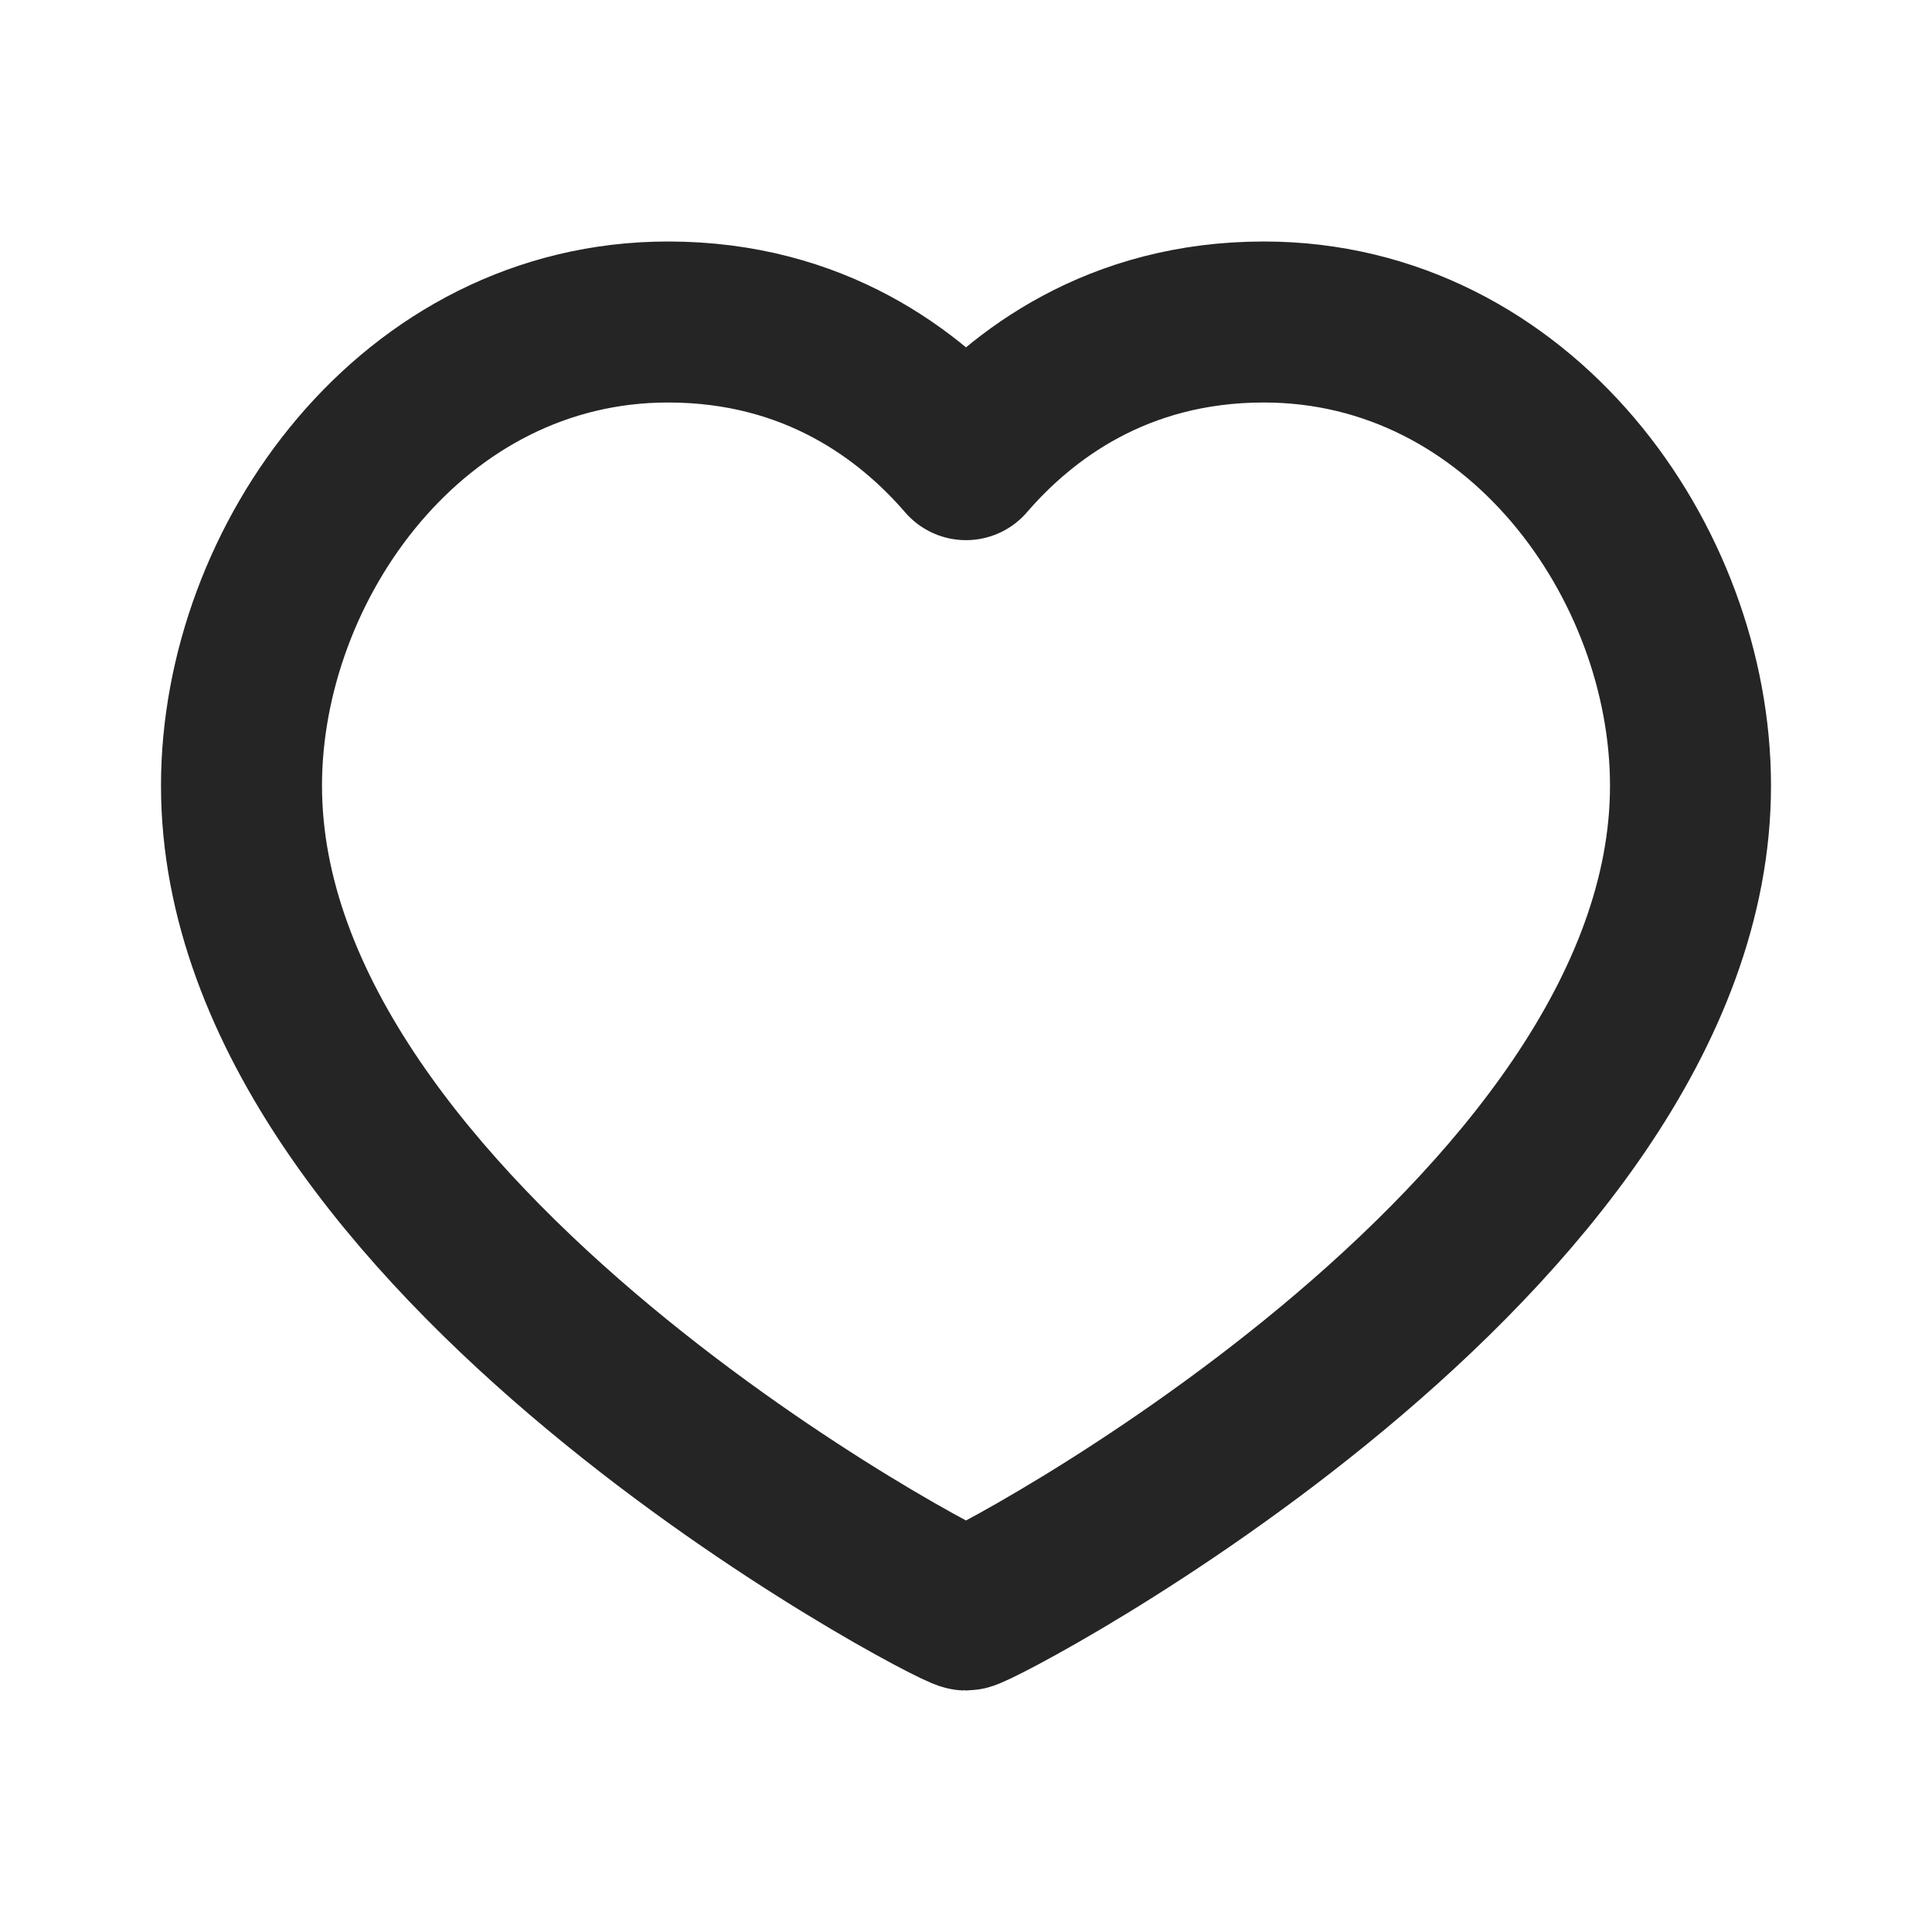
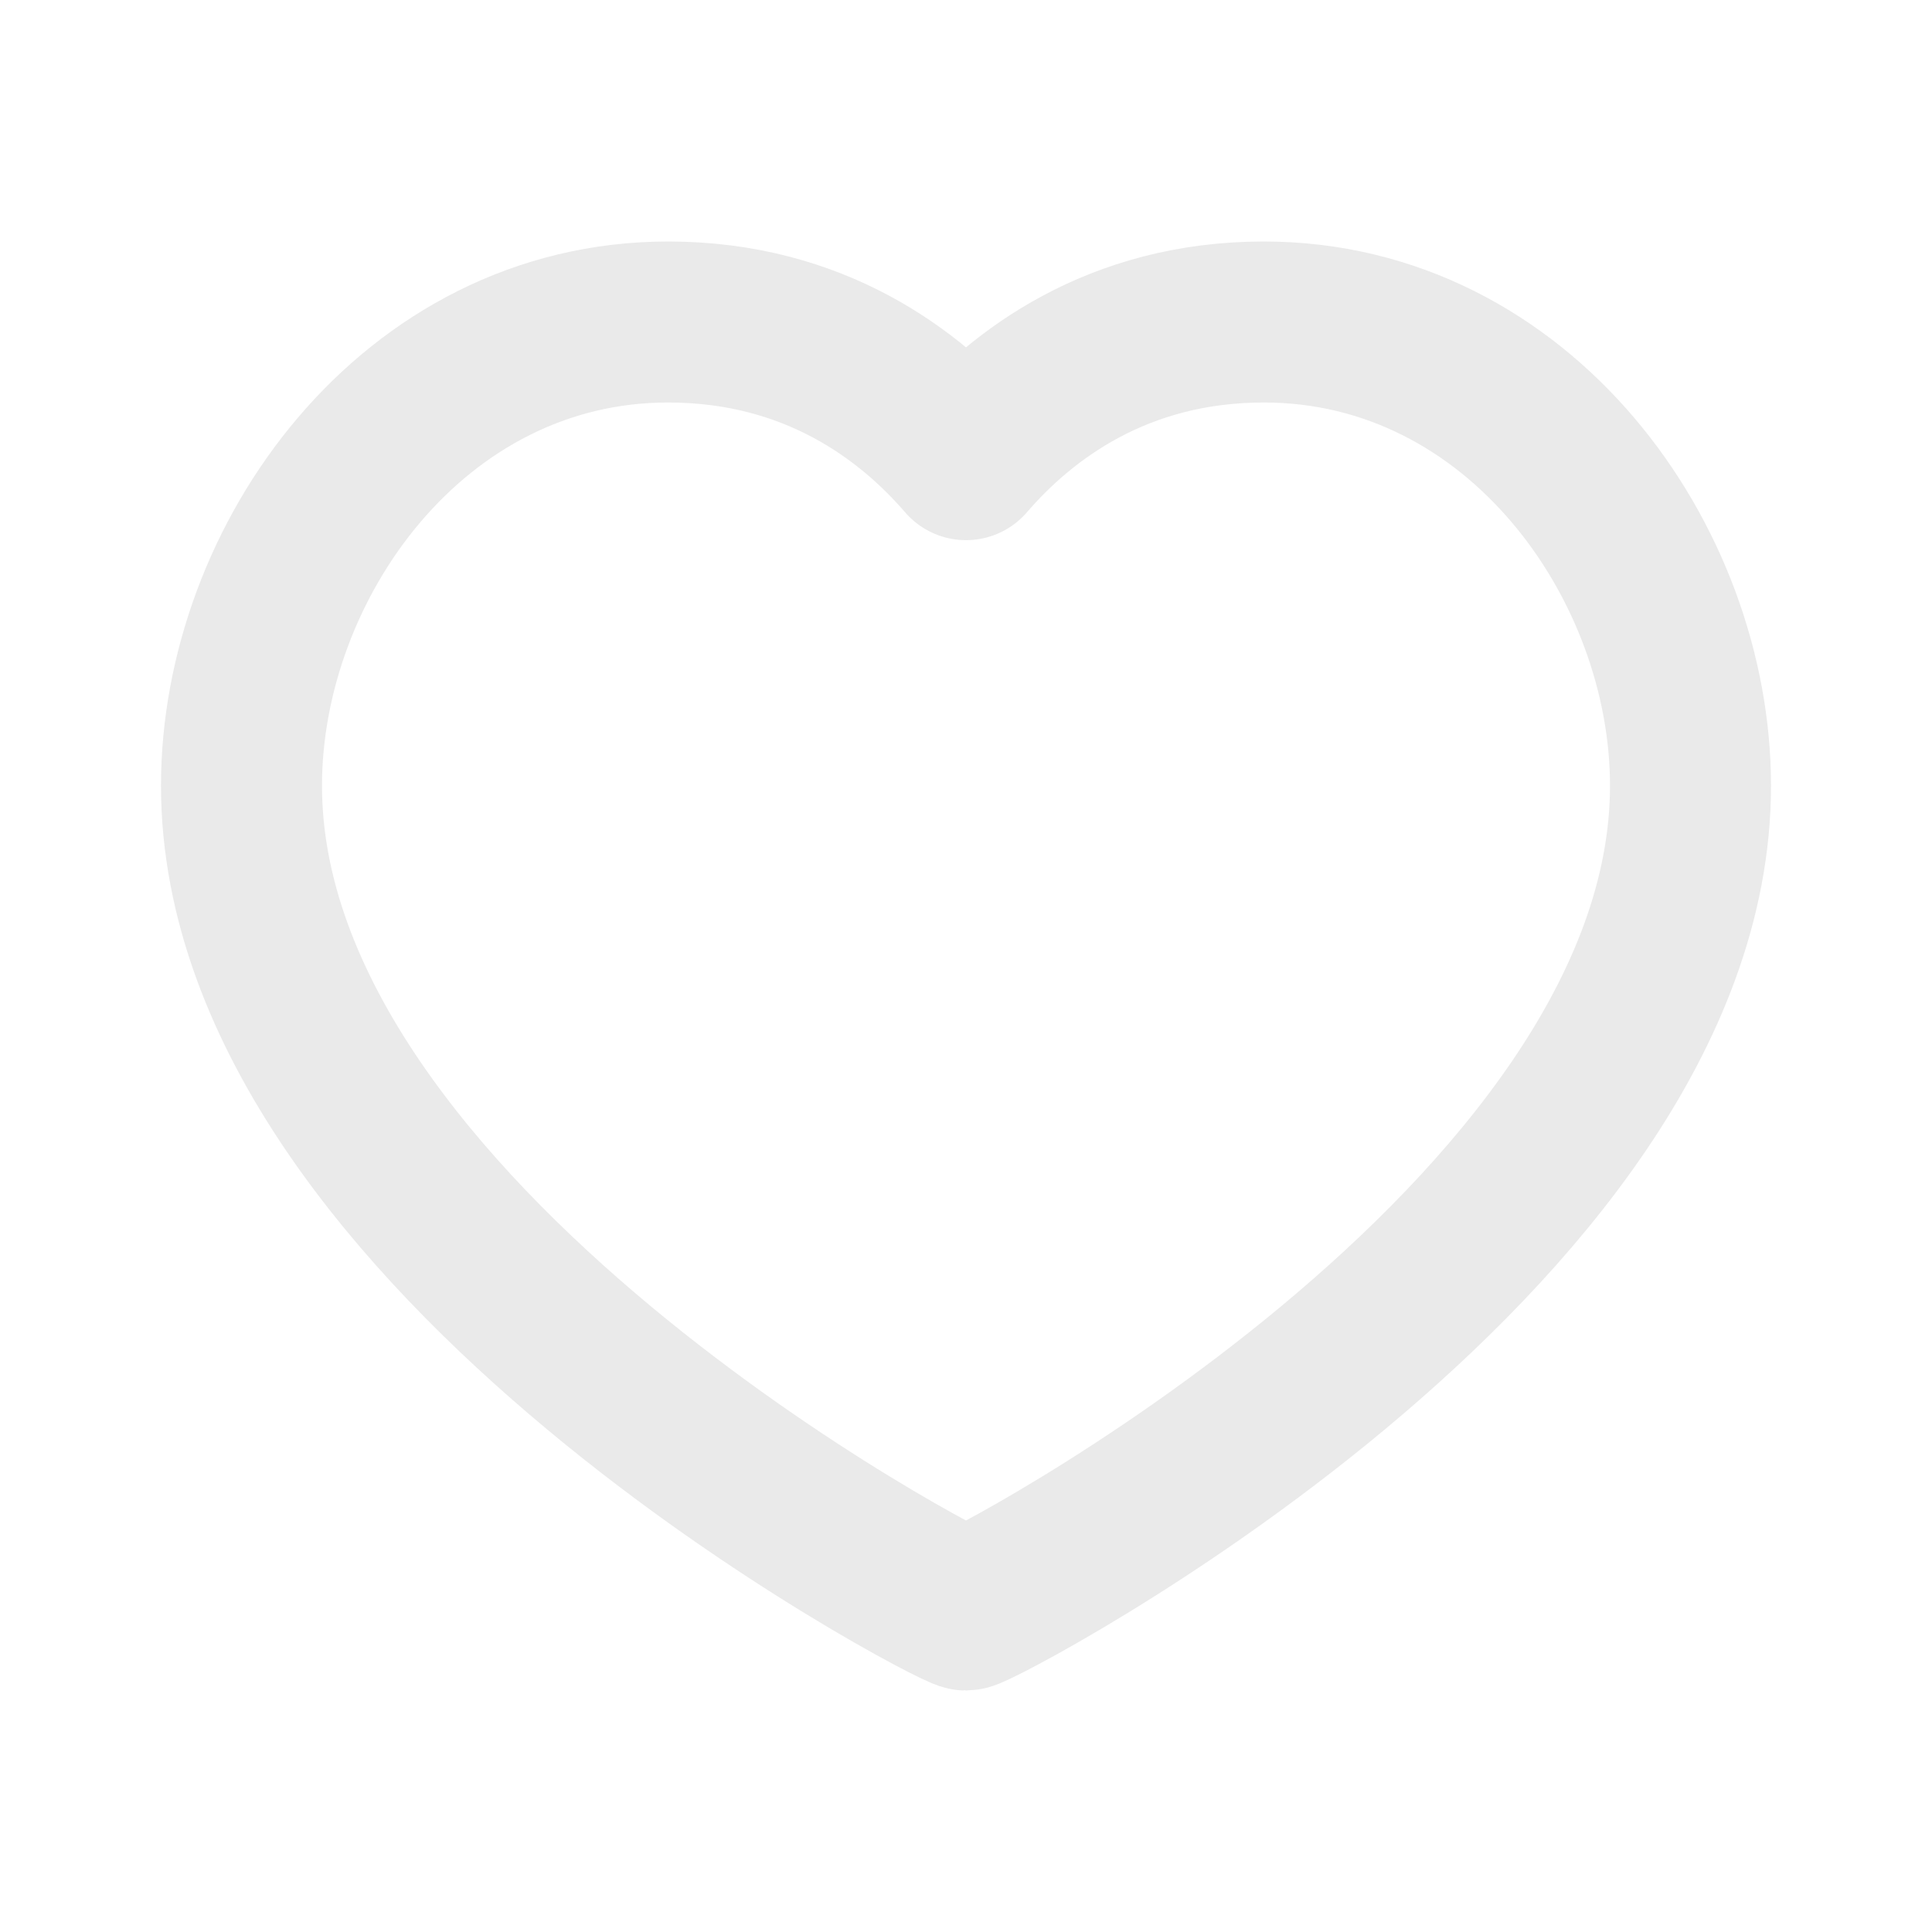
<svg xmlns="http://www.w3.org/2000/svg" width="800px" height="800px" viewBox="0 0 24 24" fill="none">
  <g id="SVGRepo_bgCarrier" stroke-width="0" />
  <g id="SVGRepo_tracerCarrier" stroke-linecap="round" stroke-linejoin="round" />
  <g id="SVGRepo_iconCarrier">
-     <path d="M15.7 4C18.87 4 21 6.98 21 9.76C21 15.39 12.16 20 12 20C11.84 20 3 15.39 3 9.76C3 6.98 5.13 4 8.3 4C10.12 4 11.31 4.91 12 5.71C12.69 4.91 13.88 4 15.7 4Z" stroke="#252525" stroke-width="2" stroke-linecap="round" stroke-linejoin="round" />
+     <path d="M15.7 4C18.87 4 21 6.98 21 9.76C21 15.39 12.16 20 12 20C11.84 20 3 15.39 3 9.76C3 6.98 5.13 4 8.3 4C10.12 4 11.31 4.91 12 5.71C12.69 4.91 13.88 4 15.7 4Z" stroke="#EAEAEA" stroke-width="2" stroke-linecap="round" stroke-linejoin="round" />
  </g>
</svg>
